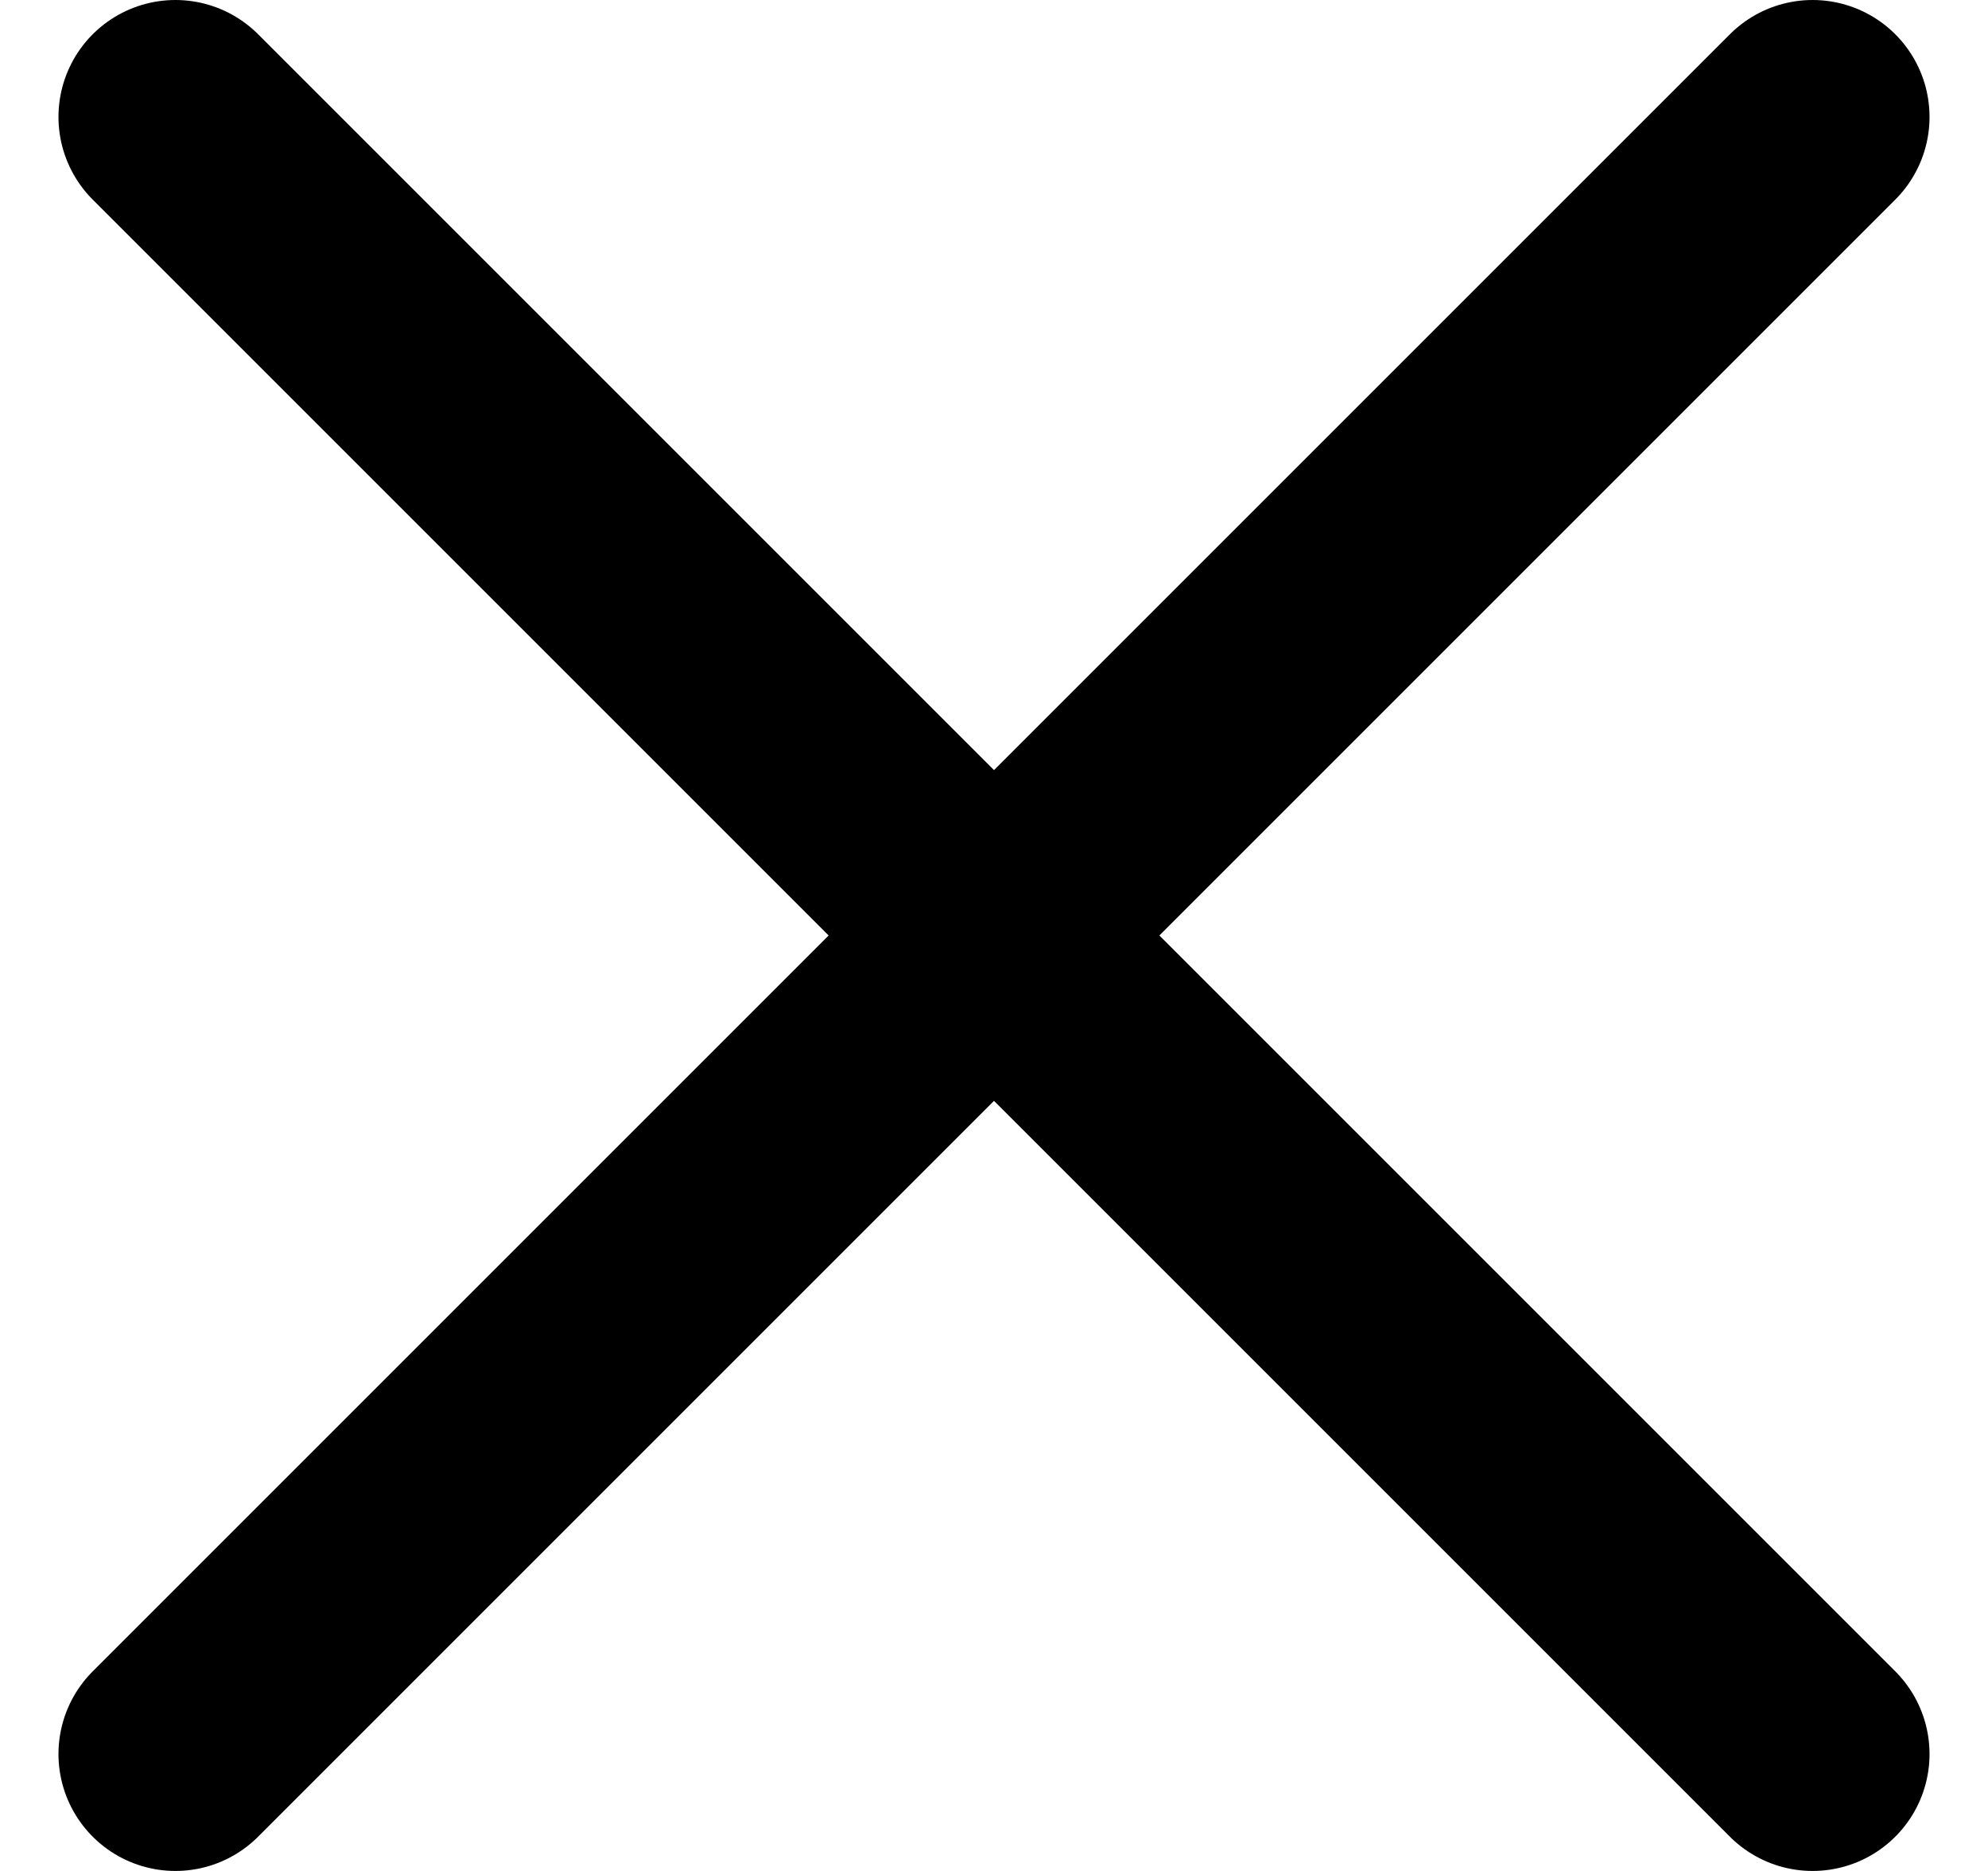
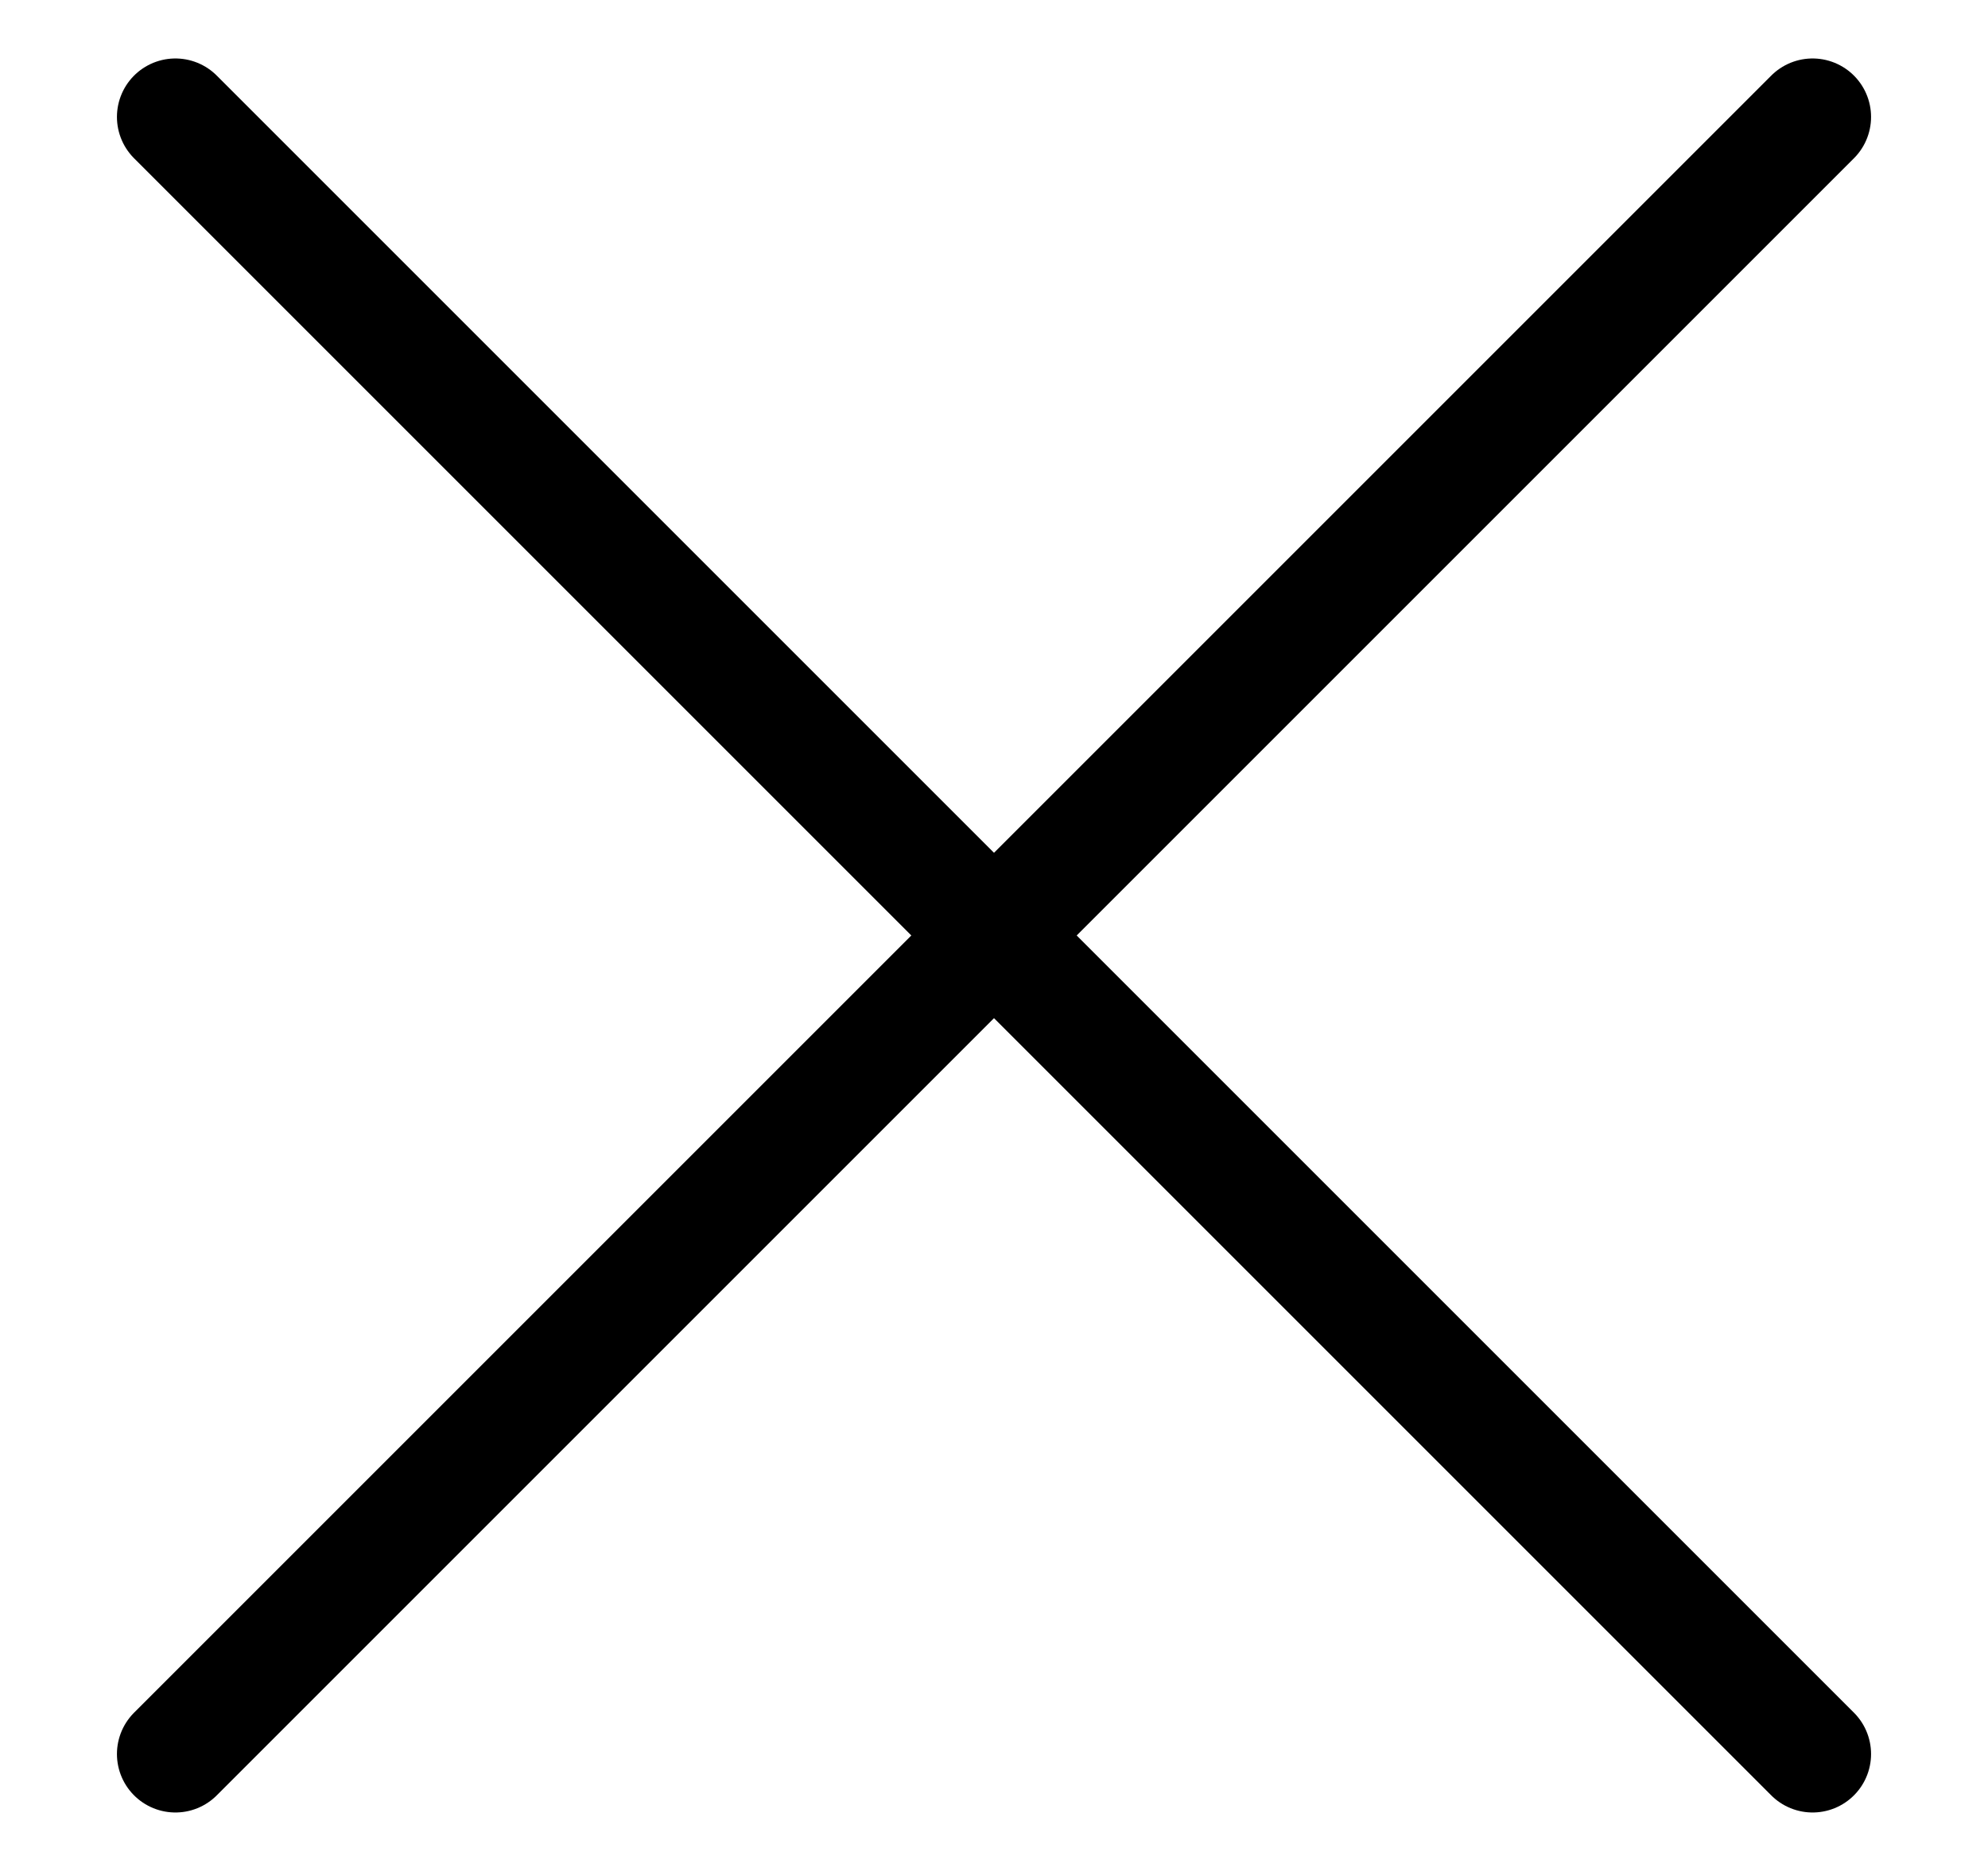
<svg xmlns="http://www.w3.org/2000/svg" width="17" height="16" viewBox="0 0 17 16" fill="none">
-   <path d="M1.5 15L15.5 1M1.5 1L15.5 15" stroke="black" stroke-width="2" stroke-linecap="round" />
+   <path d="M1.5 15L15.5 1M1.5 1L15.5 15" stroke="black" stroke-width="1" stroke-linecap="round" />
</svg>
